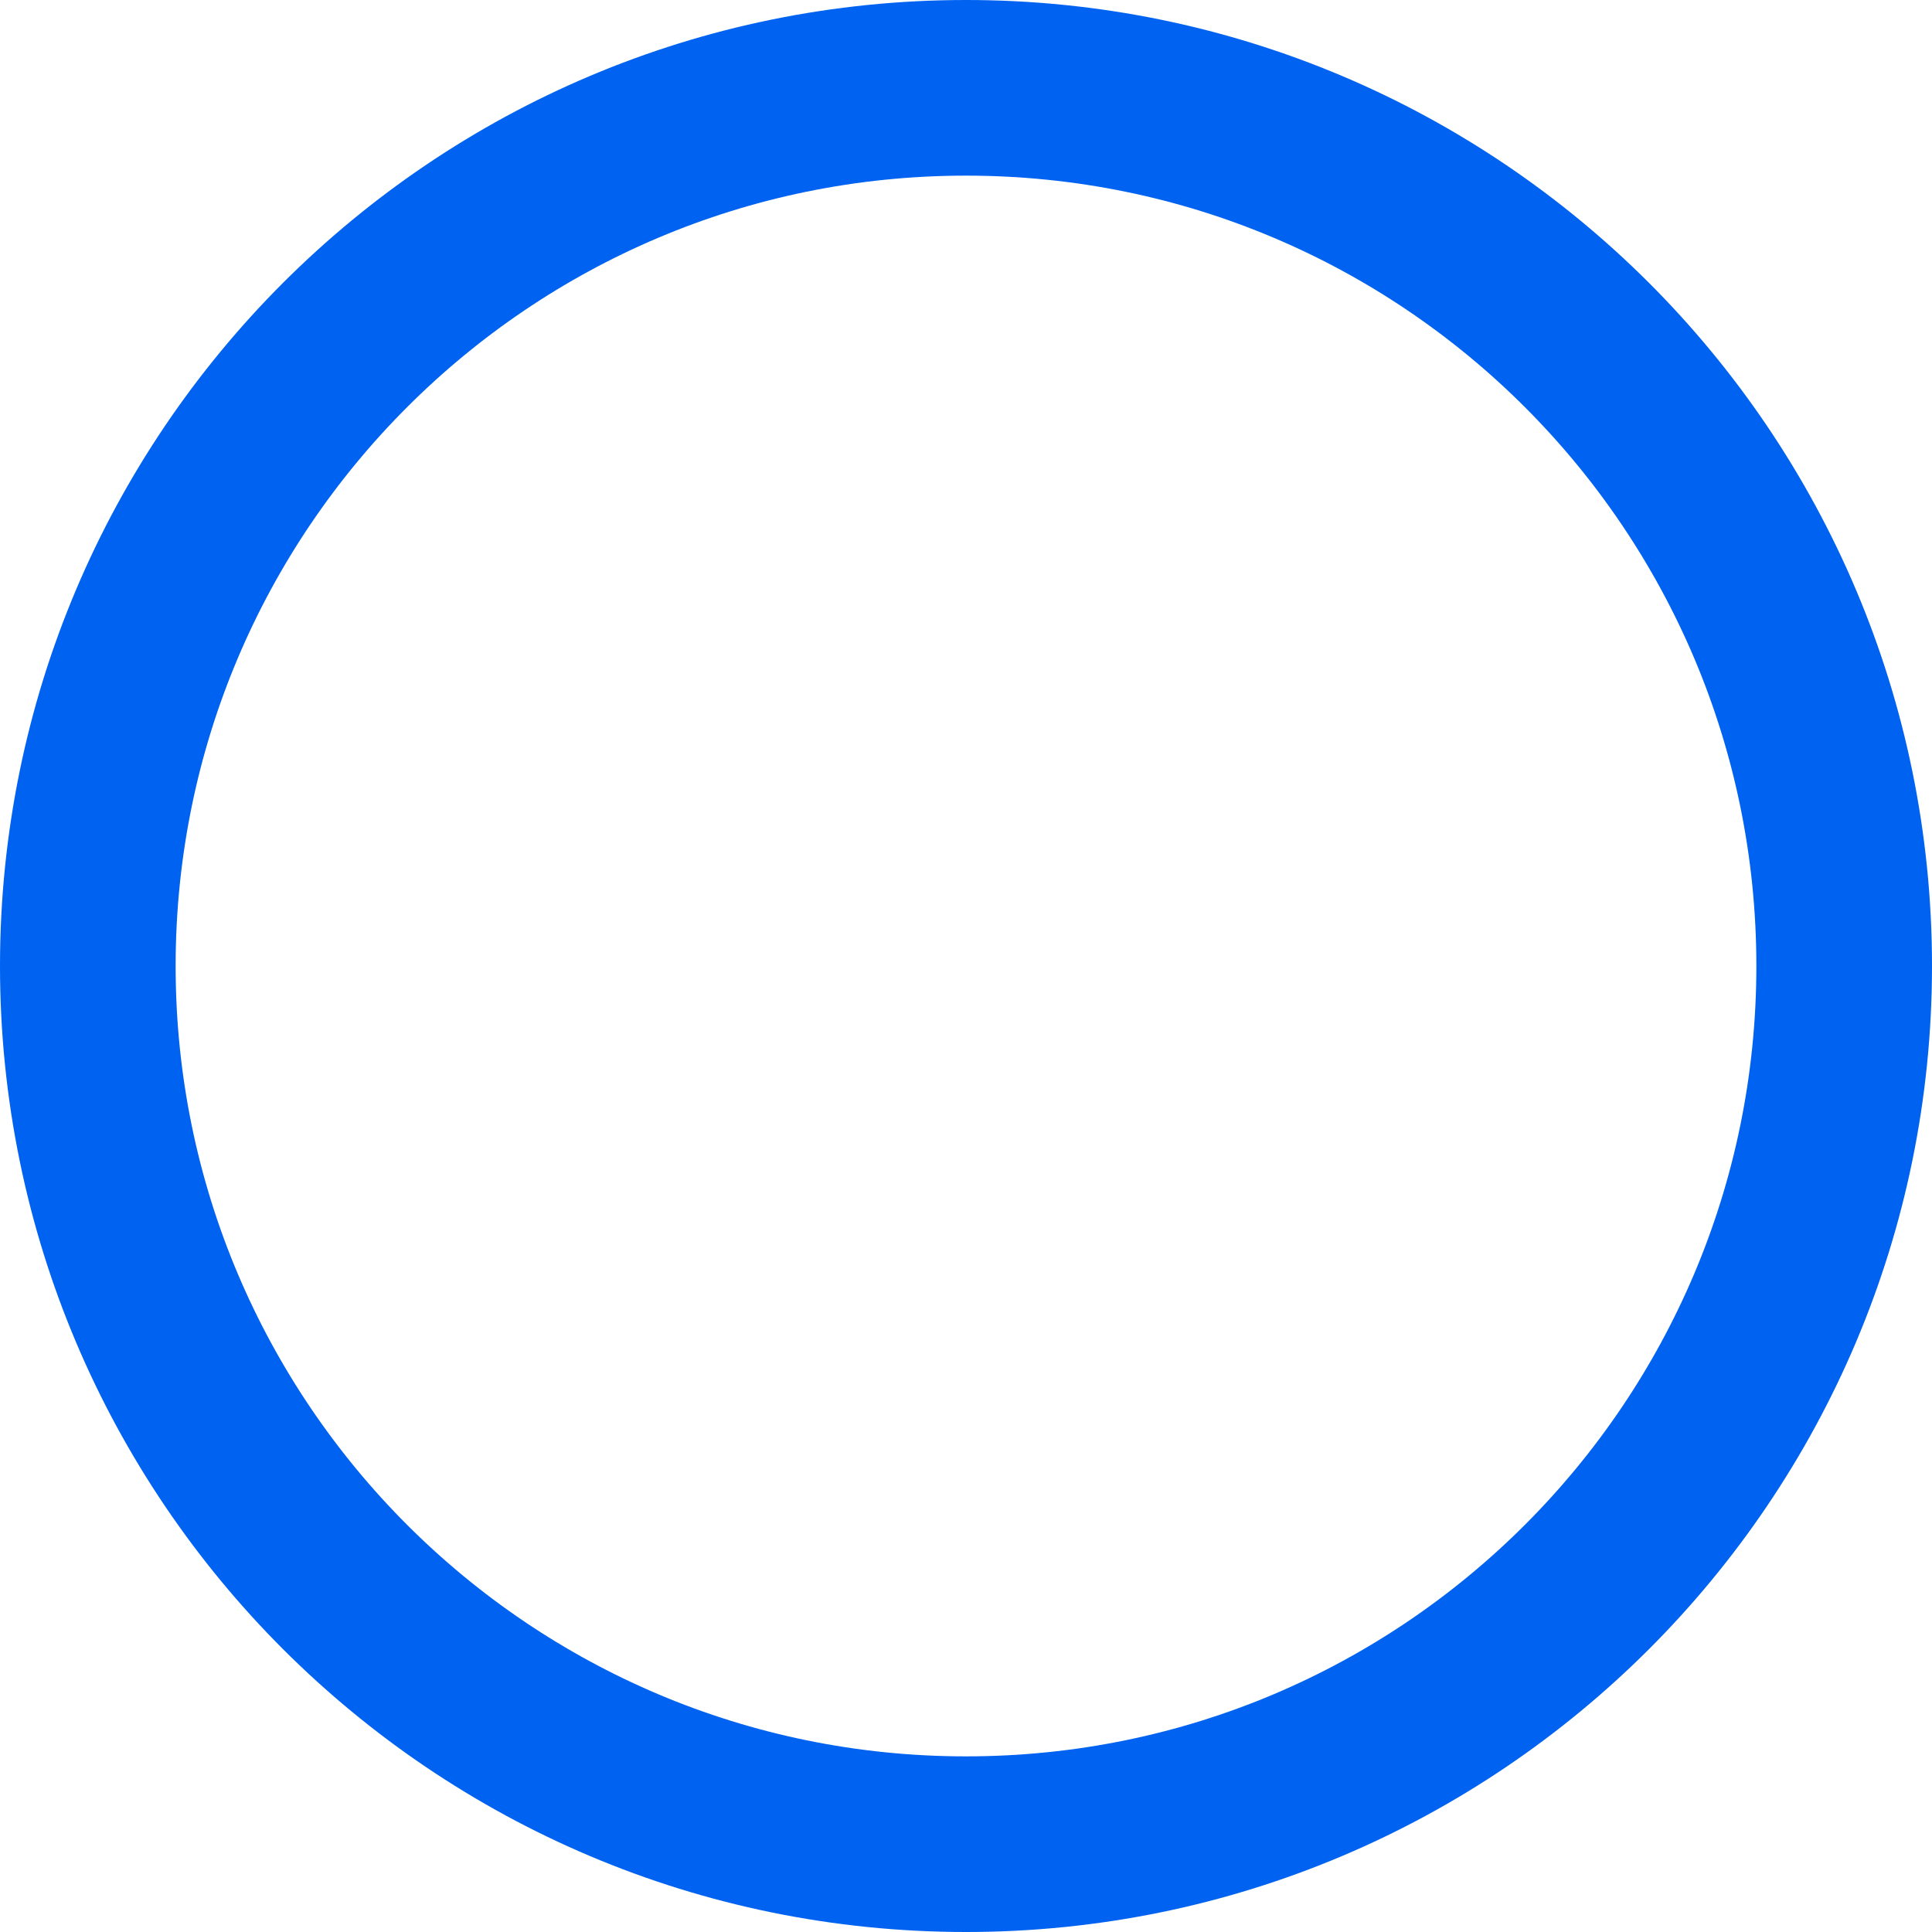
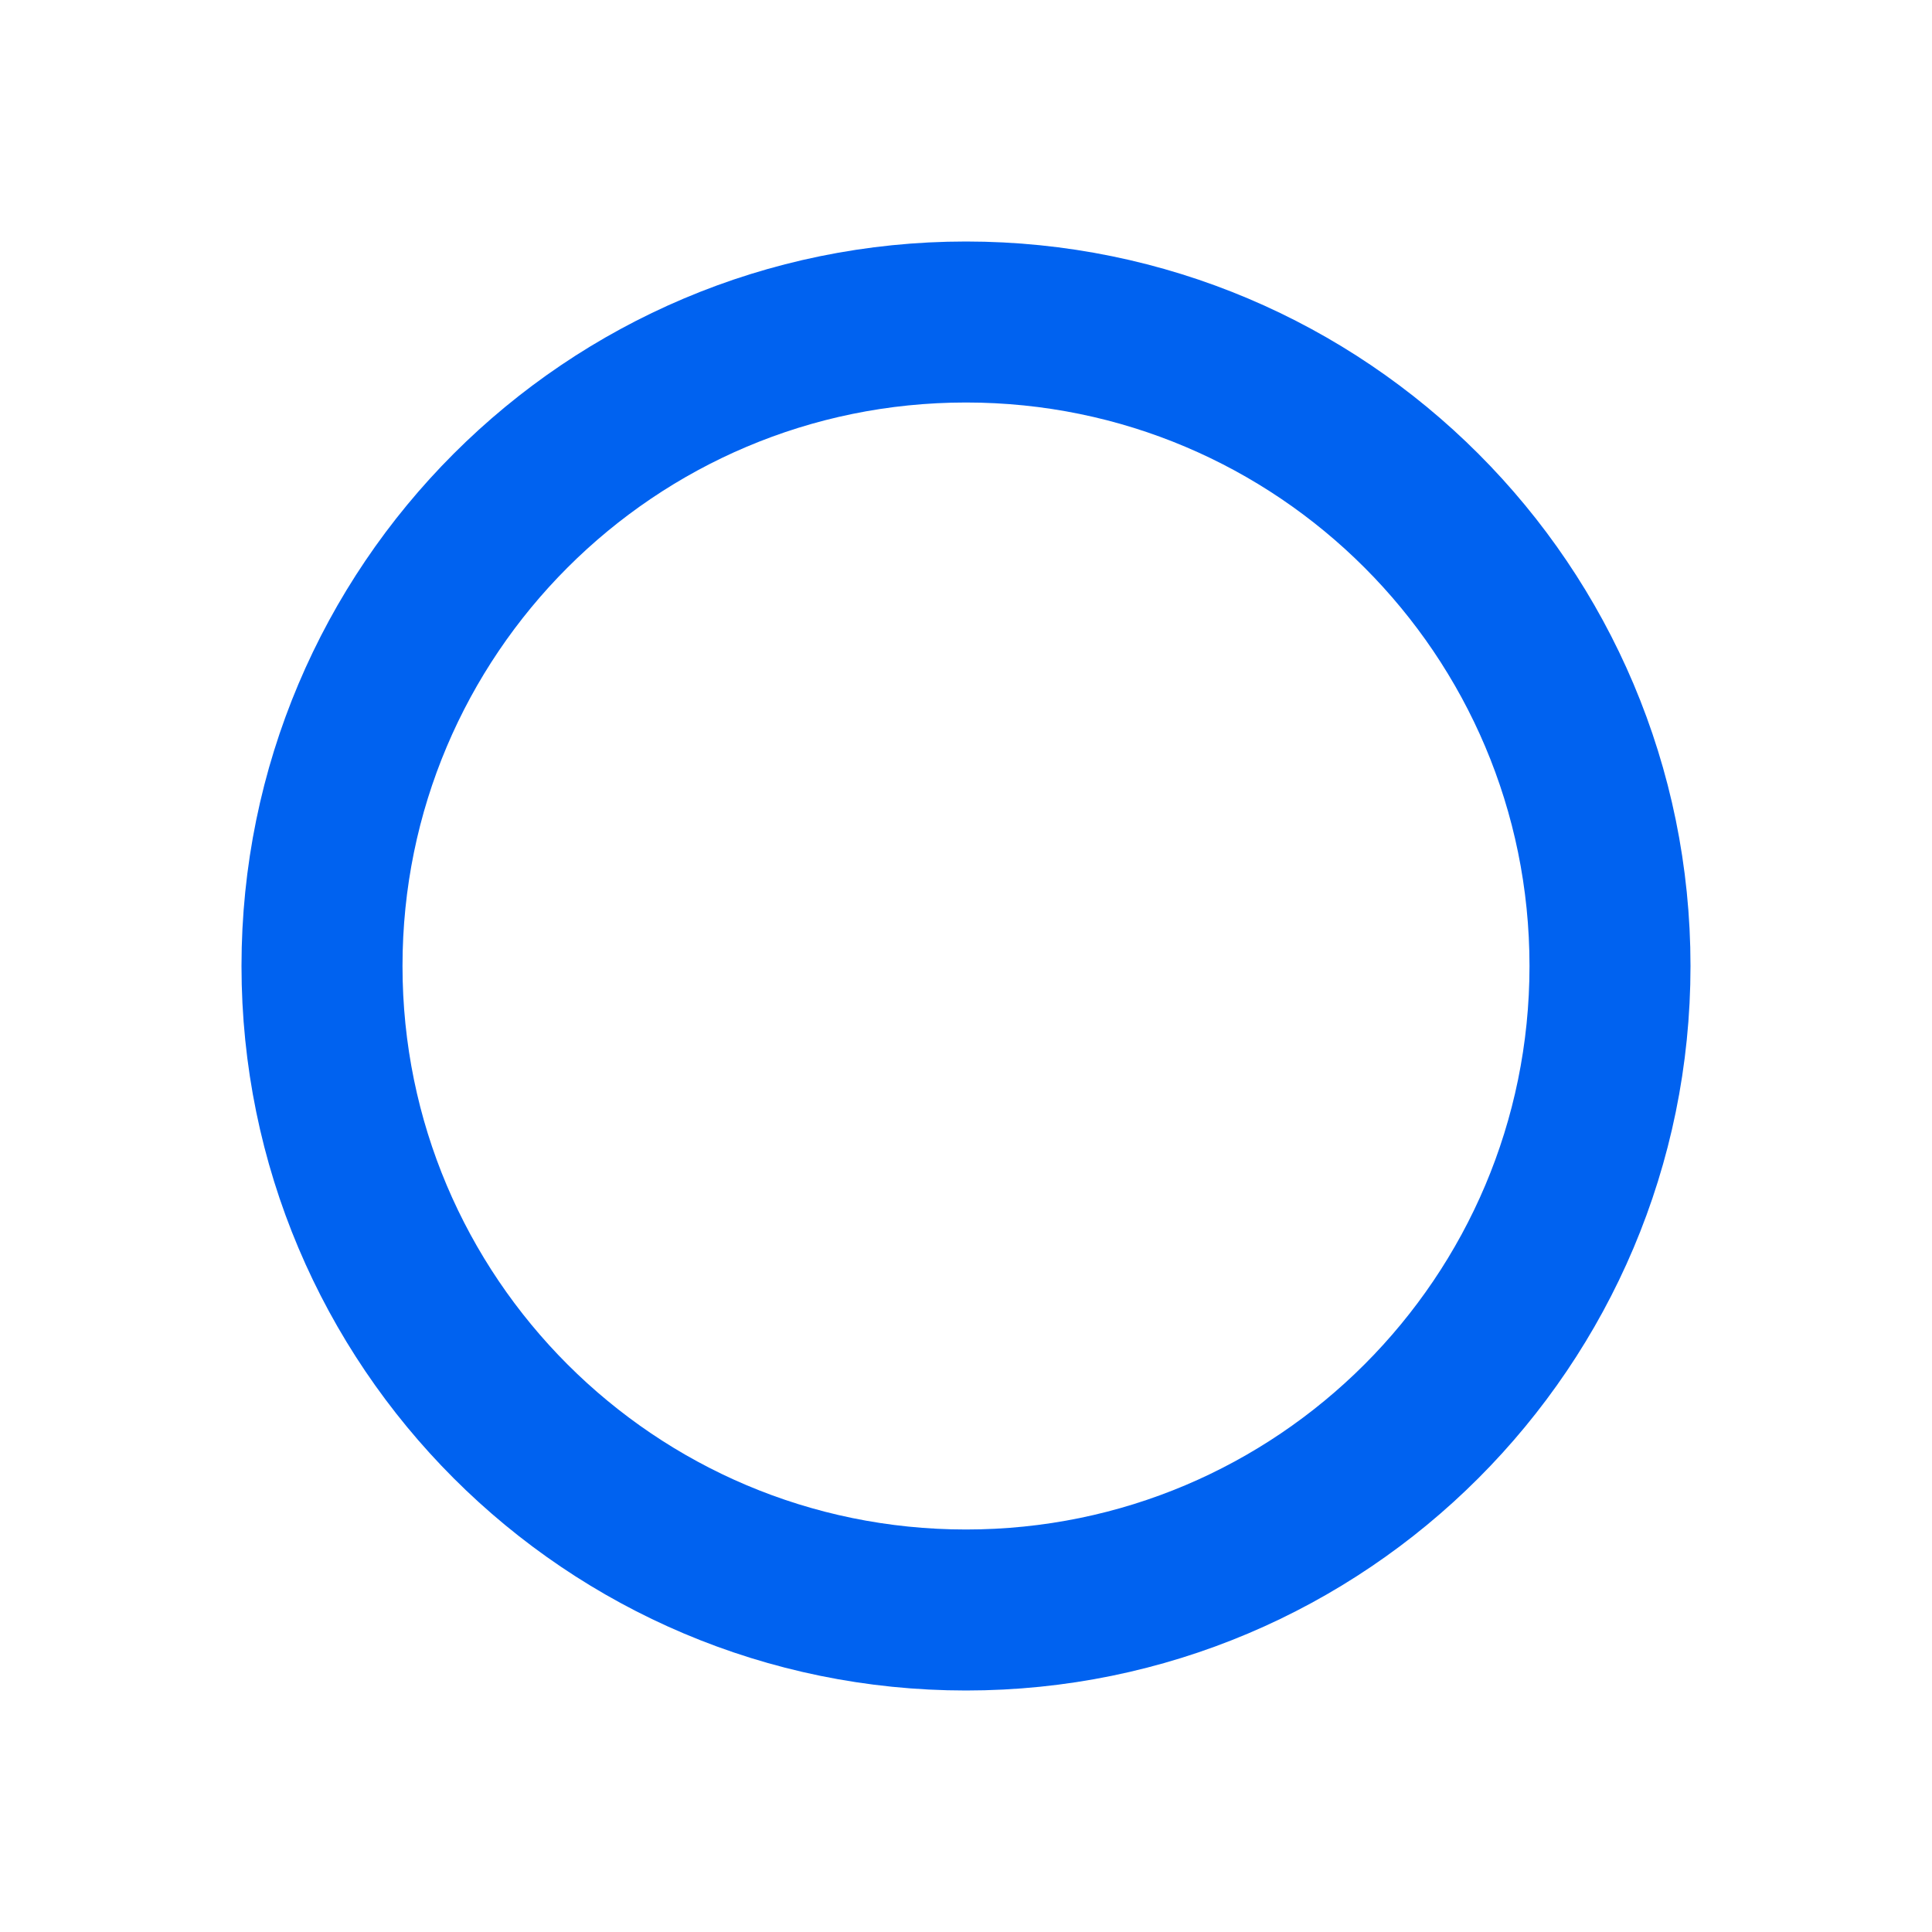
- <svg xmlns="http://www.w3.org/2000/svg" width="22px" height="22px" viewBox="0 0 22 22" version="1.1">
+ <svg xmlns="http://www.w3.org/2000/svg" width="24px" height="24px" viewBox="0 0 24 24" version="1.1">
  <g id="椭圆激活" stroke="none" stroke-width="1" fill="none" fill-rule="evenodd">
-     <circle id="椭圆形" stroke="#0062F0" stroke-width="2" cx="11" cy="11" r="10" />
+     <circle id="椭圆形" stroke="#0062F0" stroke-width="2" cx="12" cy="12" r="8" />
  </g>
</svg>
